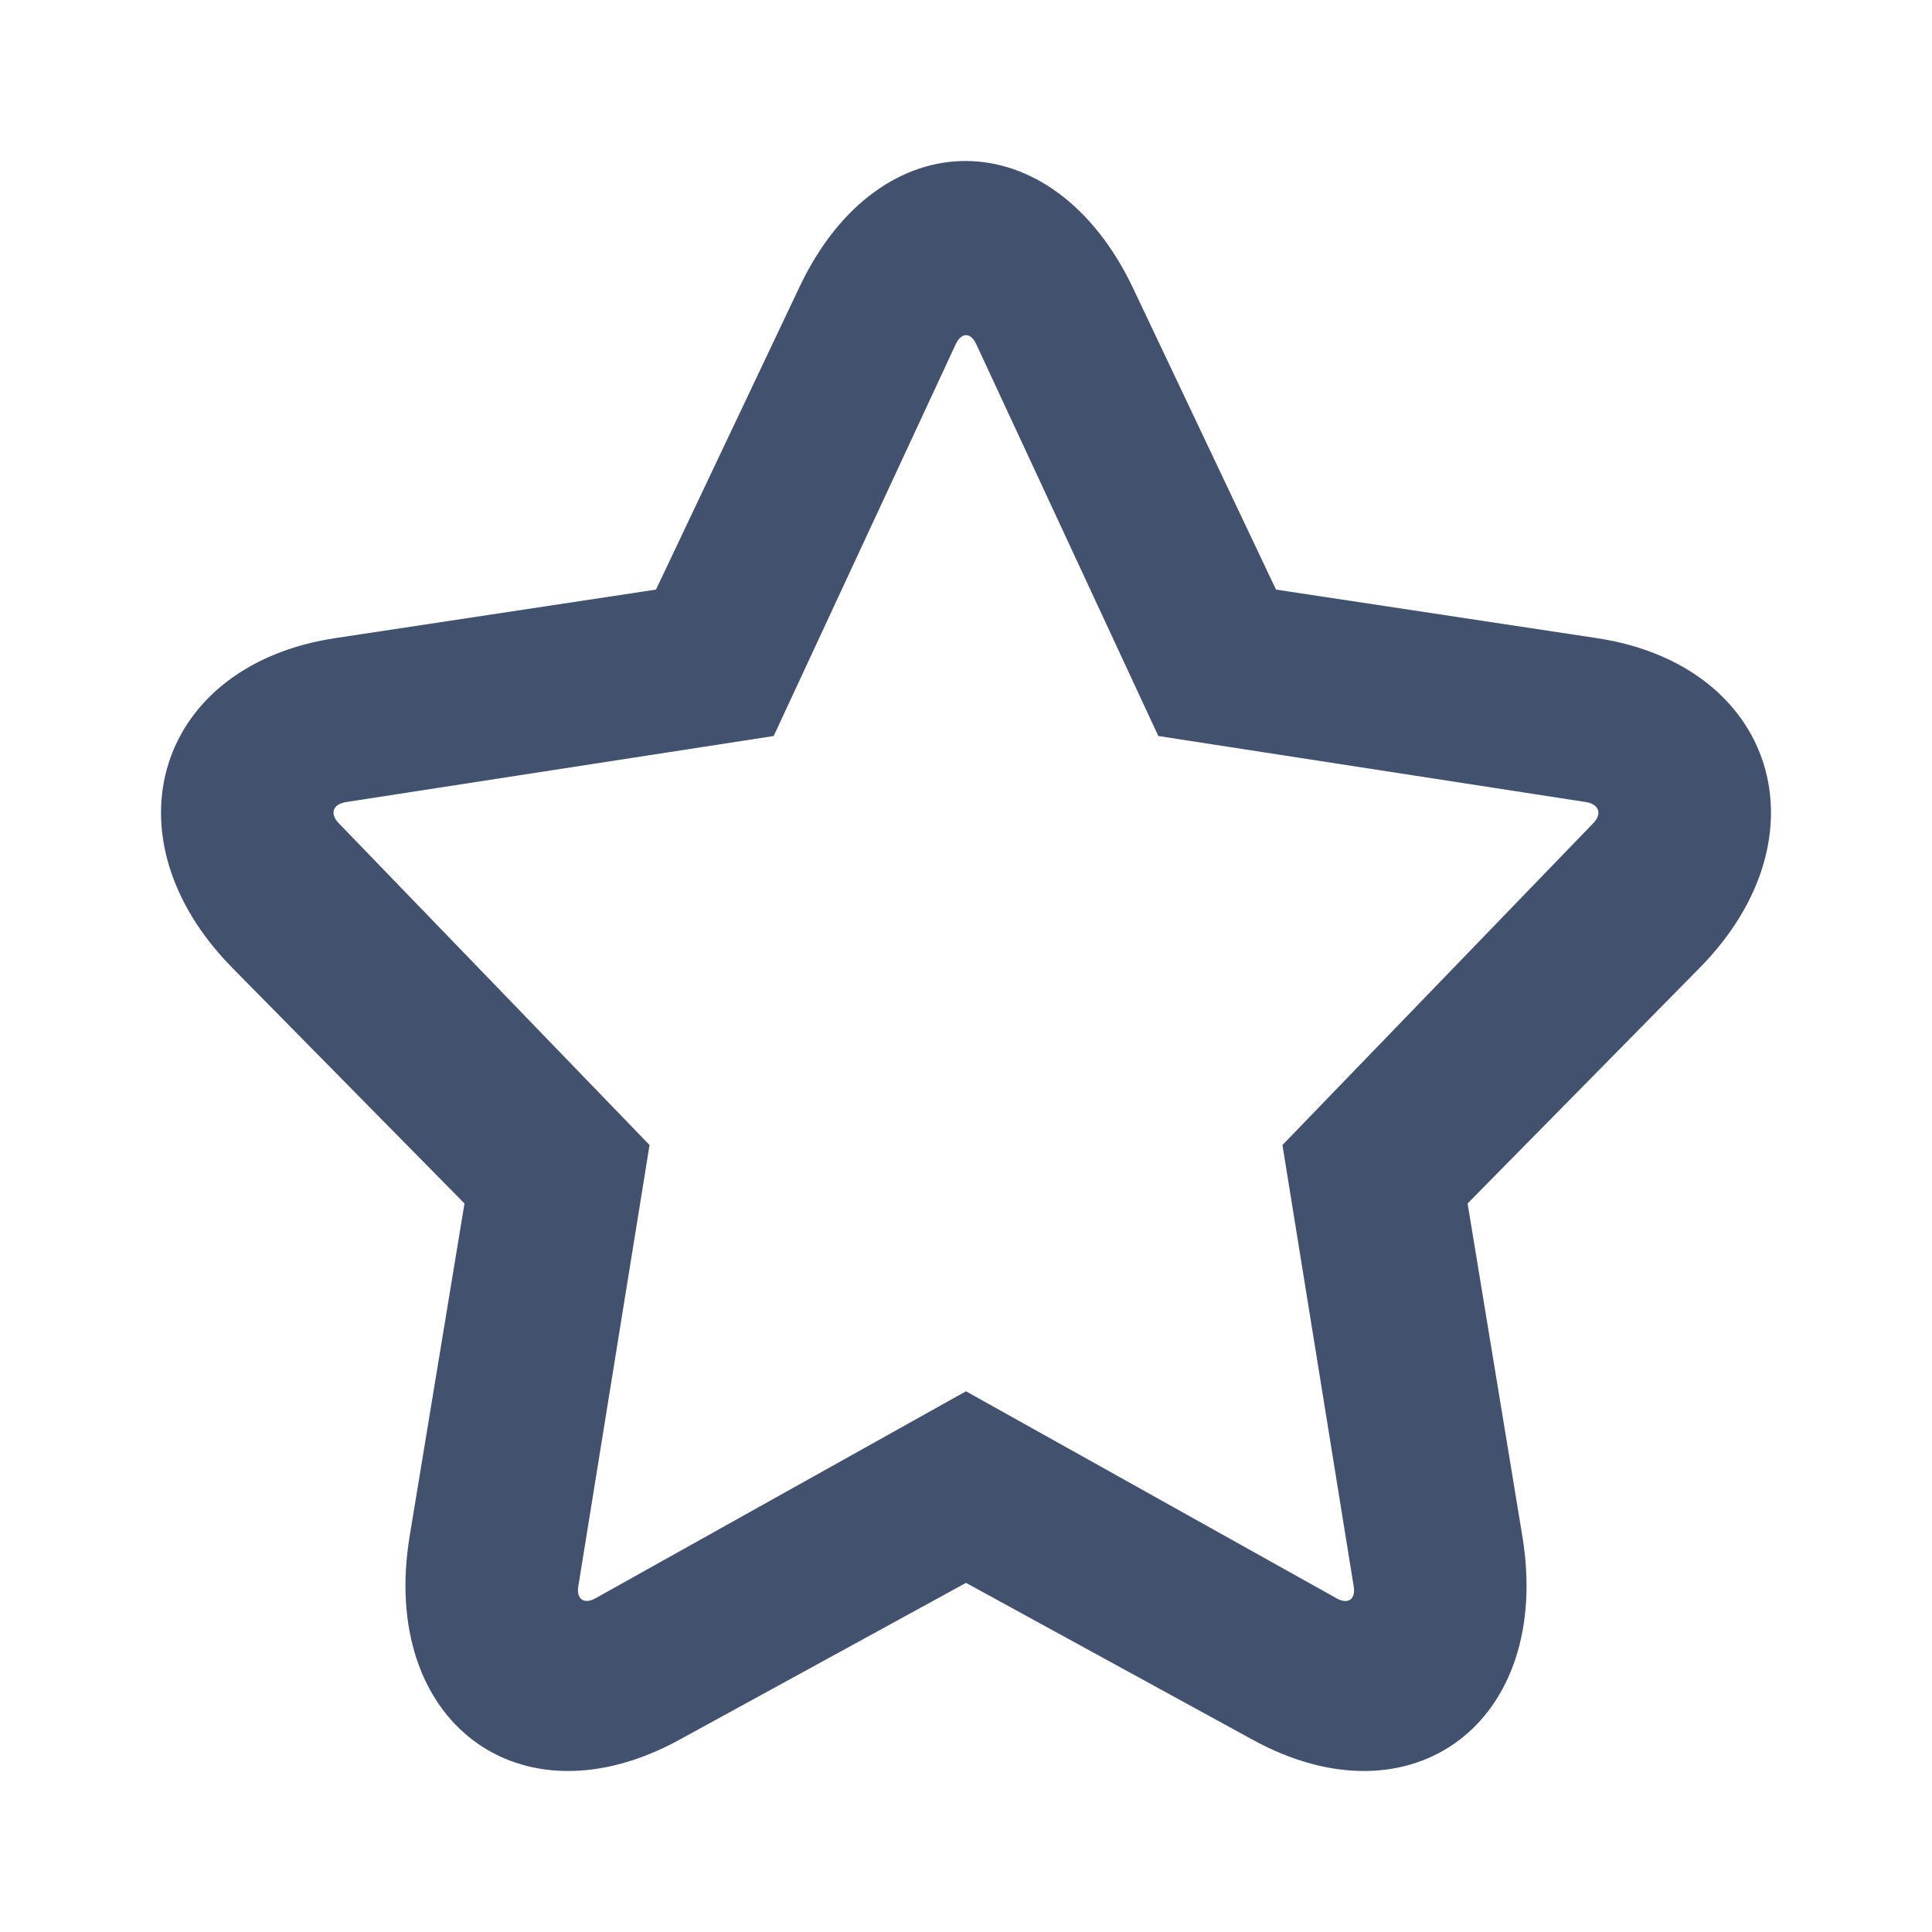
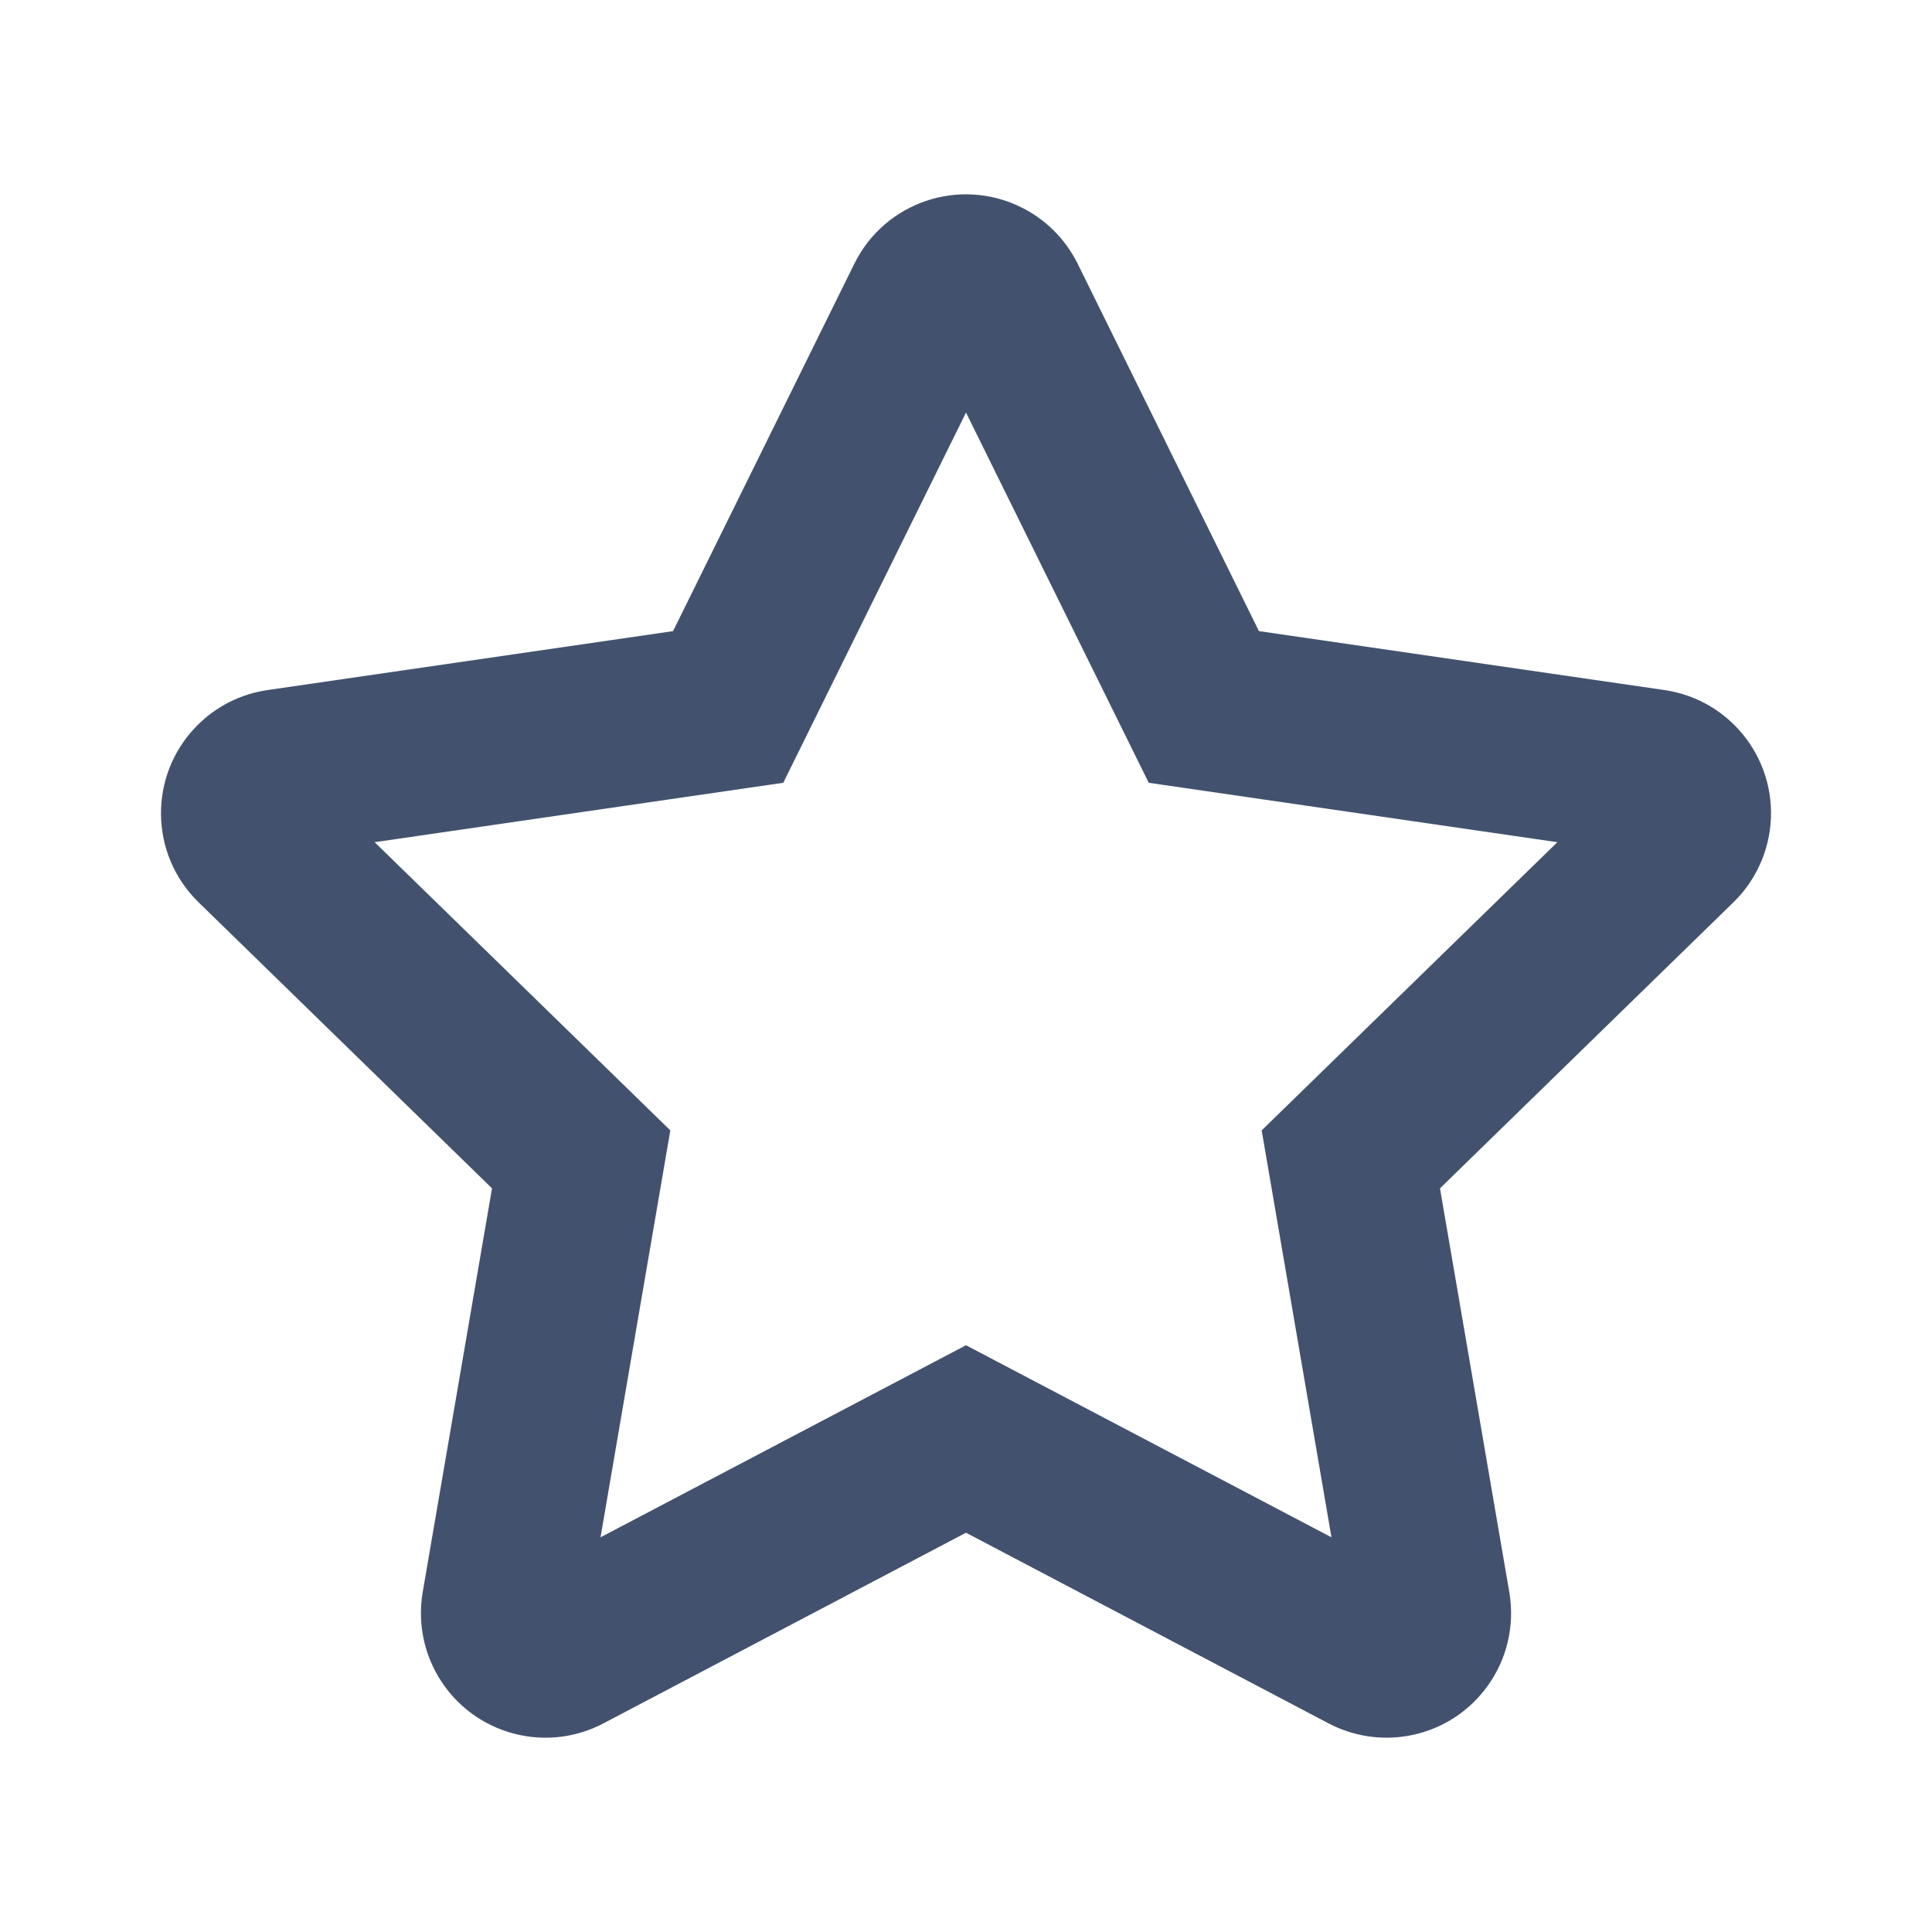
- <svg xmlns="http://www.w3.org/2000/svg" width="24" height="24" viewBox="0 0 24 24">
-   <path fill="#42526E" d="M15.565,21.614 L12,19.663 L8.436,21.614 C6.45,22.7 4.71,21.38 5.089,19.082 L5.77,14.95 L2.886,12.023 C1.28,10.393 1.948,8.262 4.164,7.927 L8.149,7.324 L9.932,3.564 C10.927,1.464 13.084,1.487 14.077,3.583 L15.851,7.324 L19.836,7.927 C22.056,8.263 22.718,10.395 21.114,12.023 L18.231,14.95 L18.911,19.082 C19.291,21.384 17.547,22.699 15.565,21.614 Z M15.931,14.224 L19.793,10.225 C19.907,10.106 19.861,9.988 19.698,9.963 L14.389,9.143 L12.128,4.277 C12.058,4.124 11.941,4.127 11.872,4.277 L9.611,9.143 L4.302,9.963 C4.135,9.989 4.093,10.106 4.207,10.225 L8.069,14.224 L7.184,19.706 C7.158,19.868 7.257,19.933 7.398,19.854 L12,17.283 L16.602,19.854 C16.746,19.935 16.842,19.869 16.816,19.706 L15.931,14.224 Z" />
+ <svg xmlns="http://www.w3.org/2000/svg" width="24px" height="24px" viewBox="0 0 24 24" version="1.1">
+   <defs />
+   <g id="global/star-large" stroke="none" stroke-width="1" fill="none" fill-rule="evenodd">
+     <path d="M15.673,14.042 L19.346,10.462 L14.27,9.724 L12,5.125 L9.73,9.724 L4.654,10.462 L8.327,14.042 L7.46,19.097 L12,16.711 L16.54,19.097 L15.673,14.042 Z M12,19.04 L7.495,21.409 C6.739,21.806 5.804,21.515 5.407,20.759 C5.248,20.458 5.194,20.114 5.251,19.778 L6.112,14.762 L2.467,11.209 C1.855,10.613 1.843,9.634 2.439,9.023 C2.676,8.779 2.987,8.621 3.324,8.572 L8.361,7.84 L10.613,3.276 C10.991,2.51 11.918,2.196 12.684,2.574 C12.989,2.724 13.236,2.971 13.387,3.276 L15.639,7.84 L20.676,8.572 C21.521,8.695 22.107,9.479 21.984,10.324 C21.935,10.661 21.776,10.972 21.533,11.209 L17.888,14.762 L18.749,19.778 C18.893,20.62 18.328,21.42 17.486,21.564 C17.151,21.621 16.806,21.567 16.505,21.409 L12,19.04 Z" id="Star-3-Copy-4" fill="#42526E" fill-rule="nonzero" />
+   </g>
</svg>
